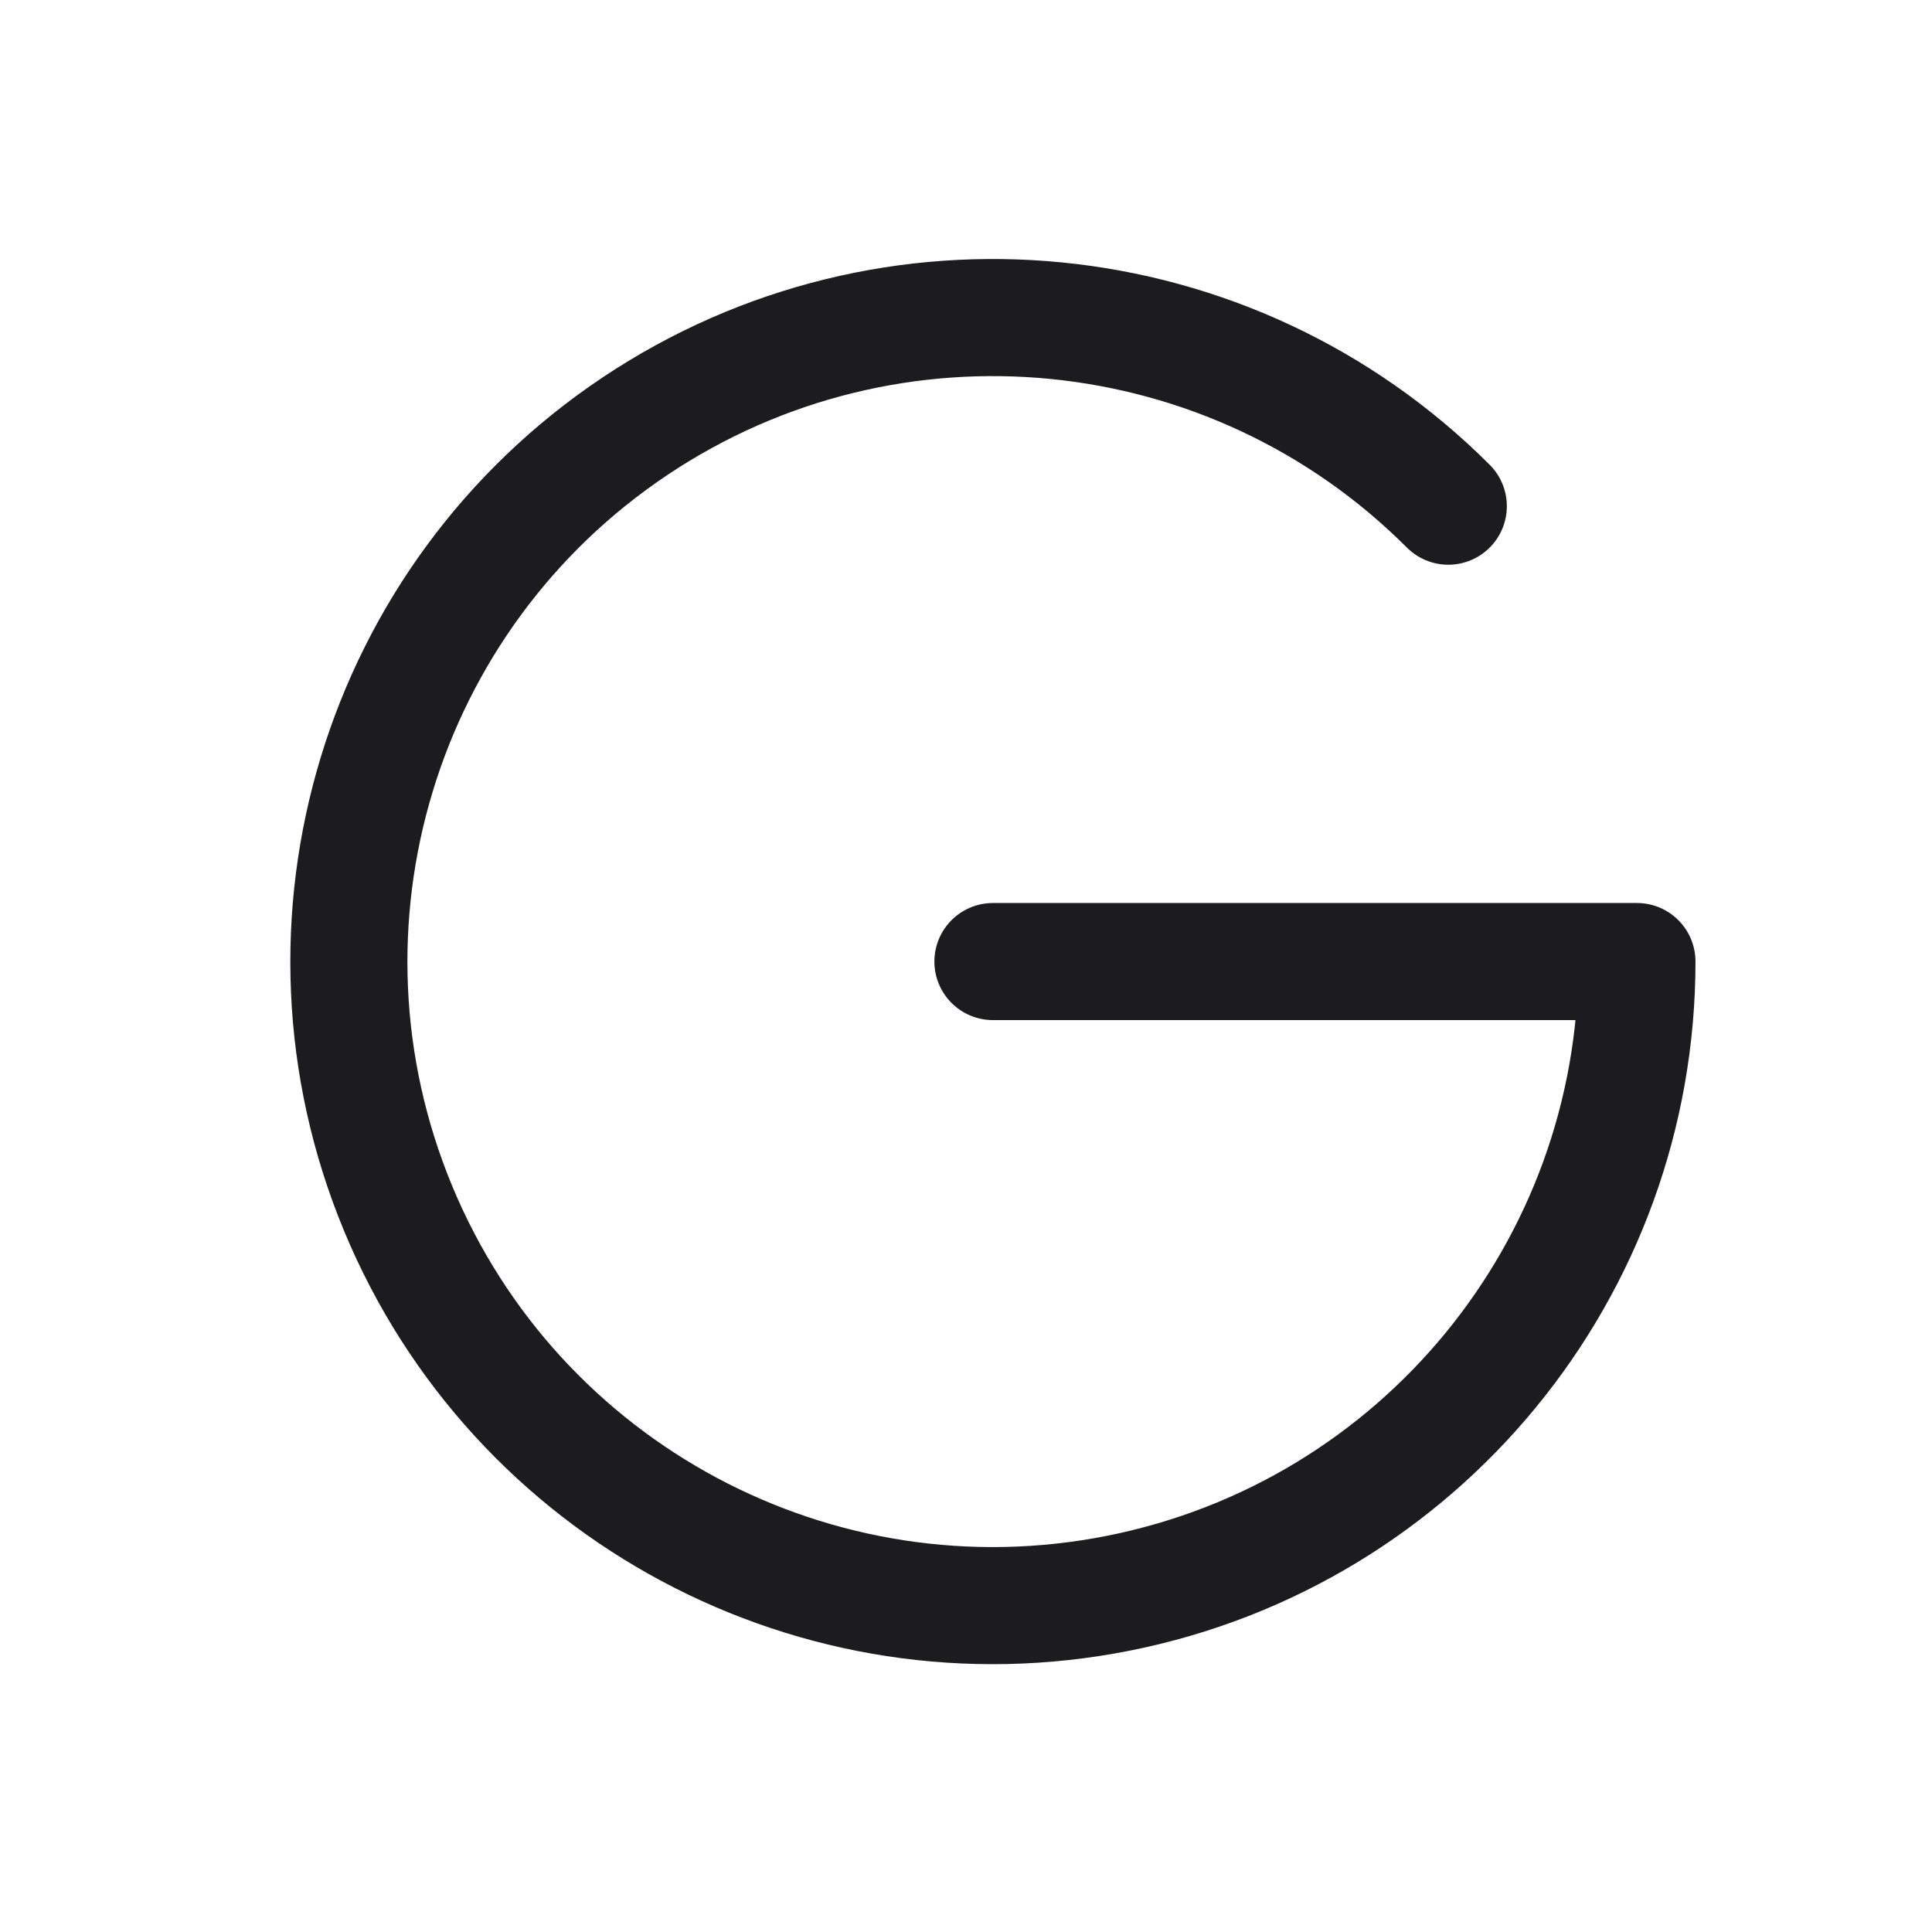
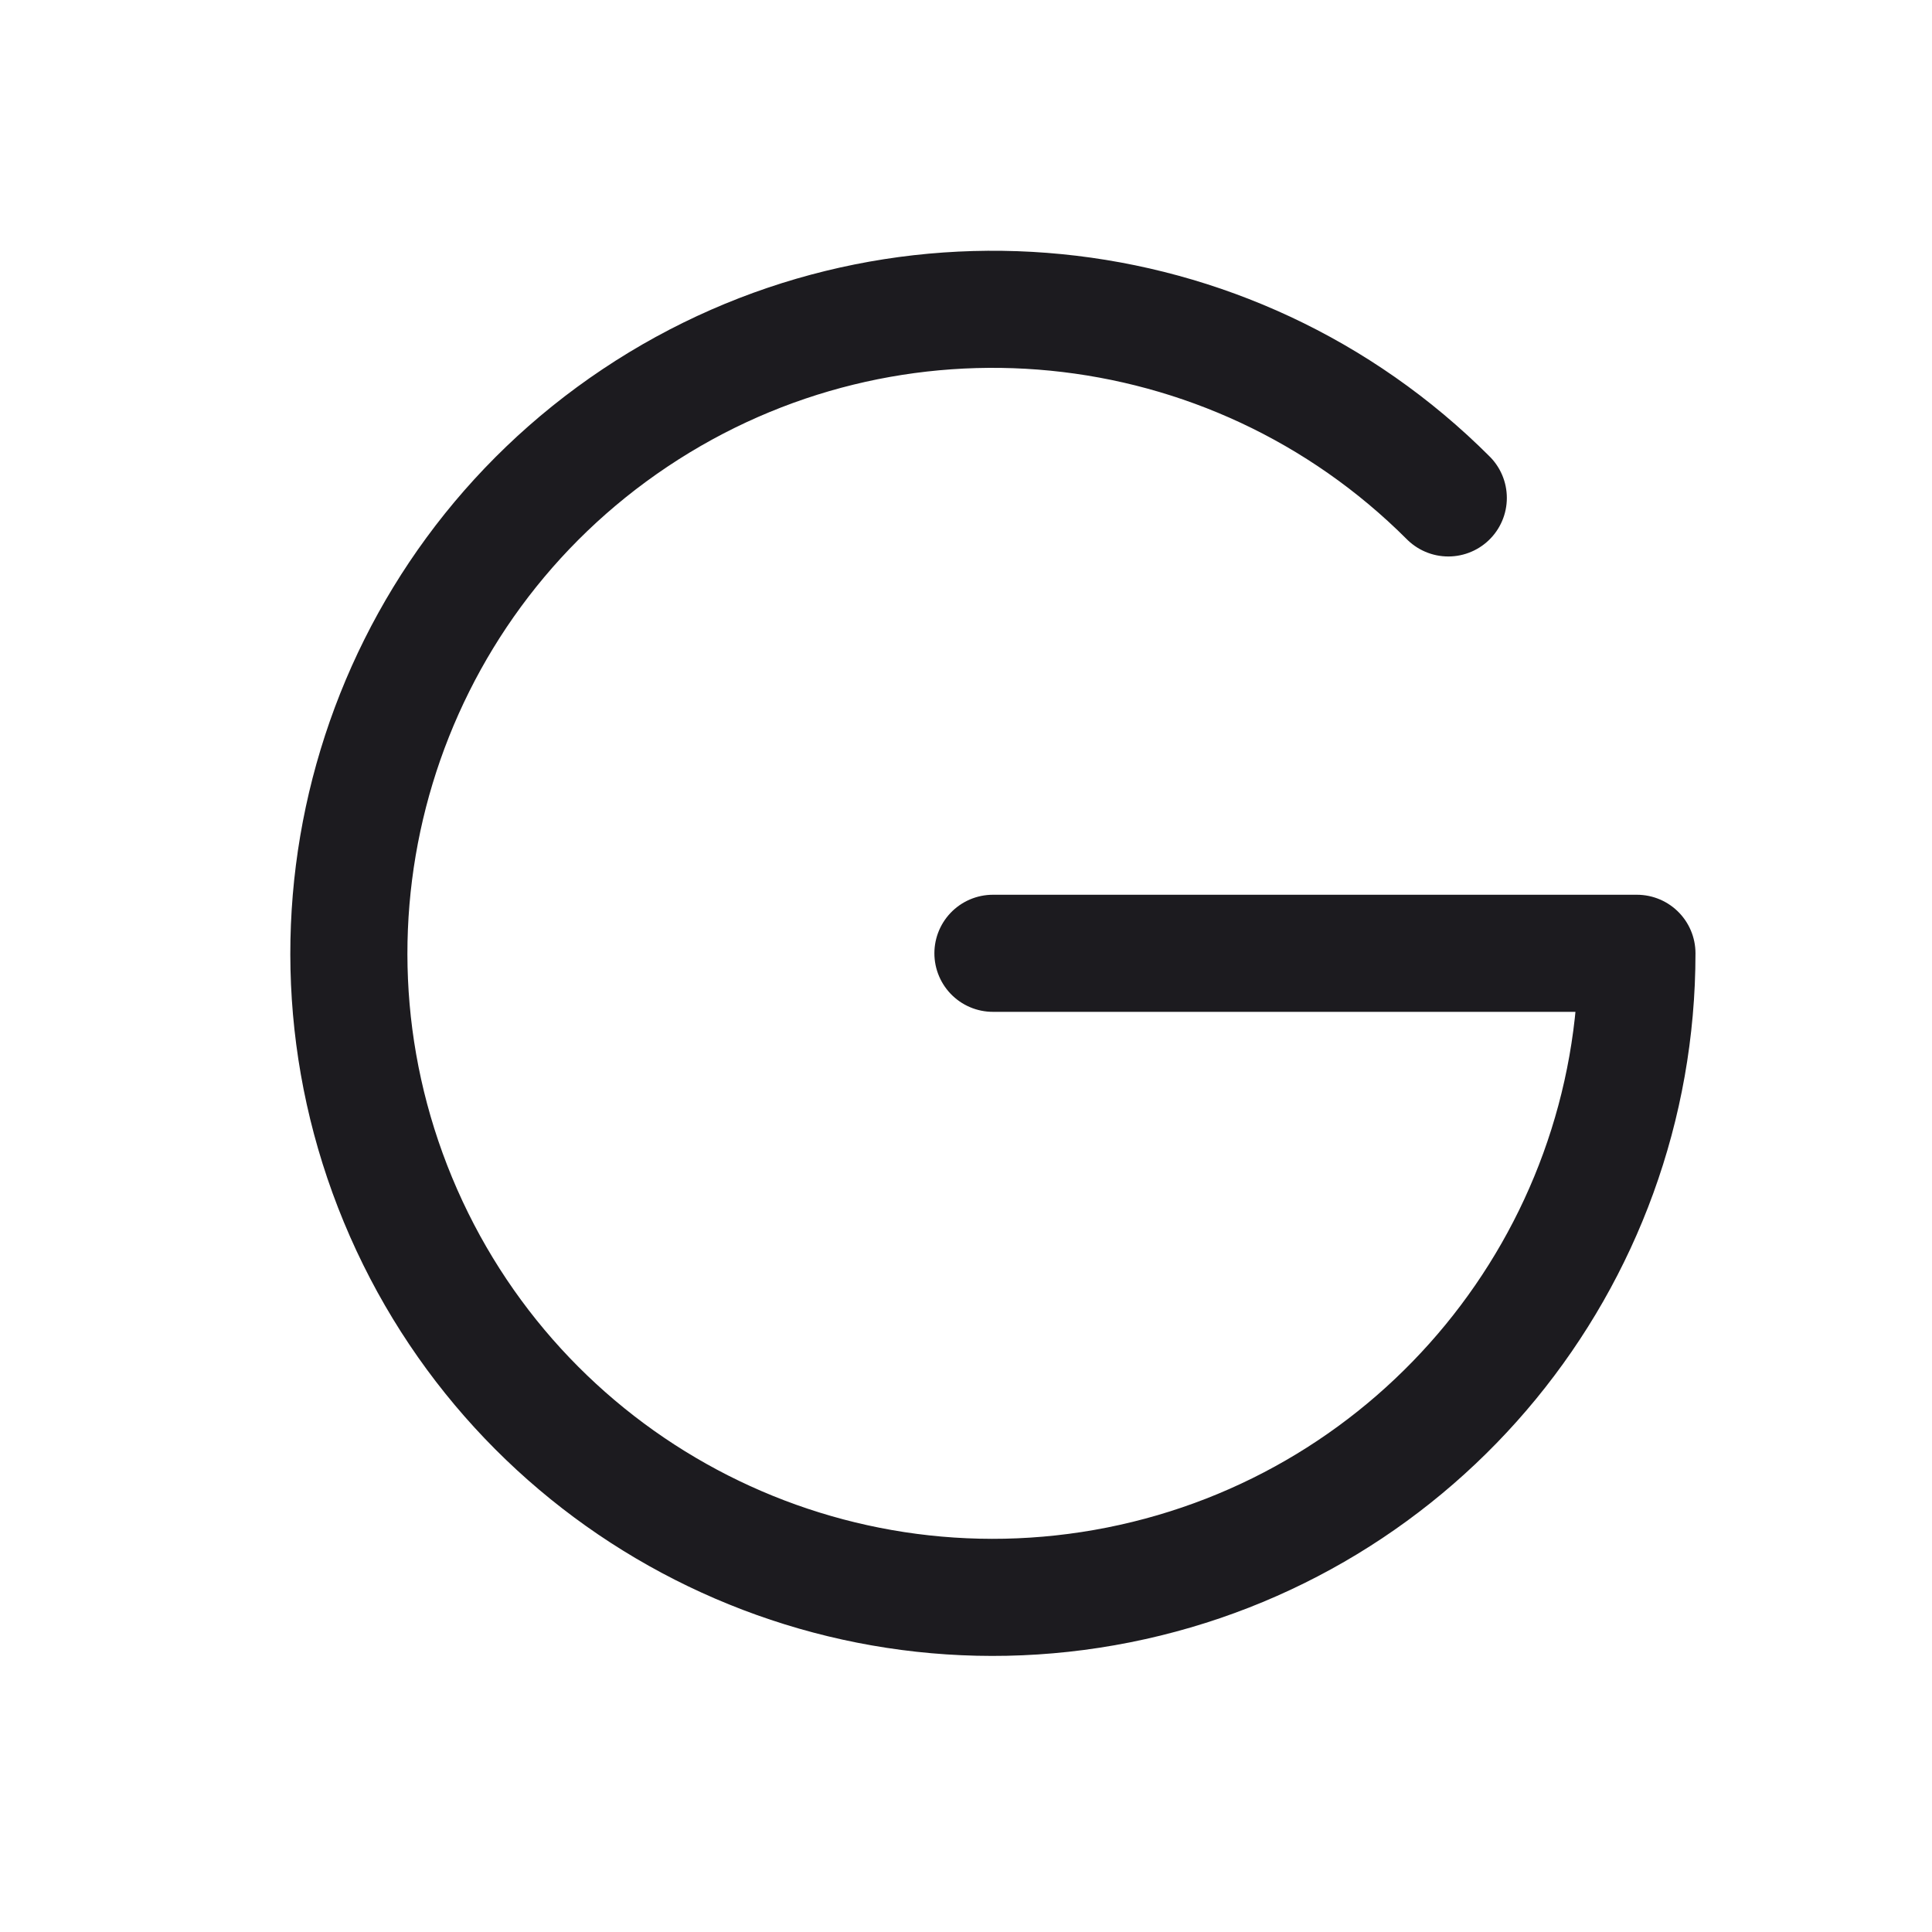
<svg xmlns="http://www.w3.org/2000/svg" width="33" height="33" fill="none">
-   <path stroke="#1C1B1F" stroke-linecap="round" stroke-linejoin="round" stroke-width="2" d="M16.96 16.424h11a11 11 0 1 1-3.222-7.778" />
+   <path stroke="#1C1B1F" stroke-linecap="round" stroke-linejoin="round" stroke-width="2" d="M16.96 16.283h11a11 11 0 1 1-3.222-7.778" />
</svg>
